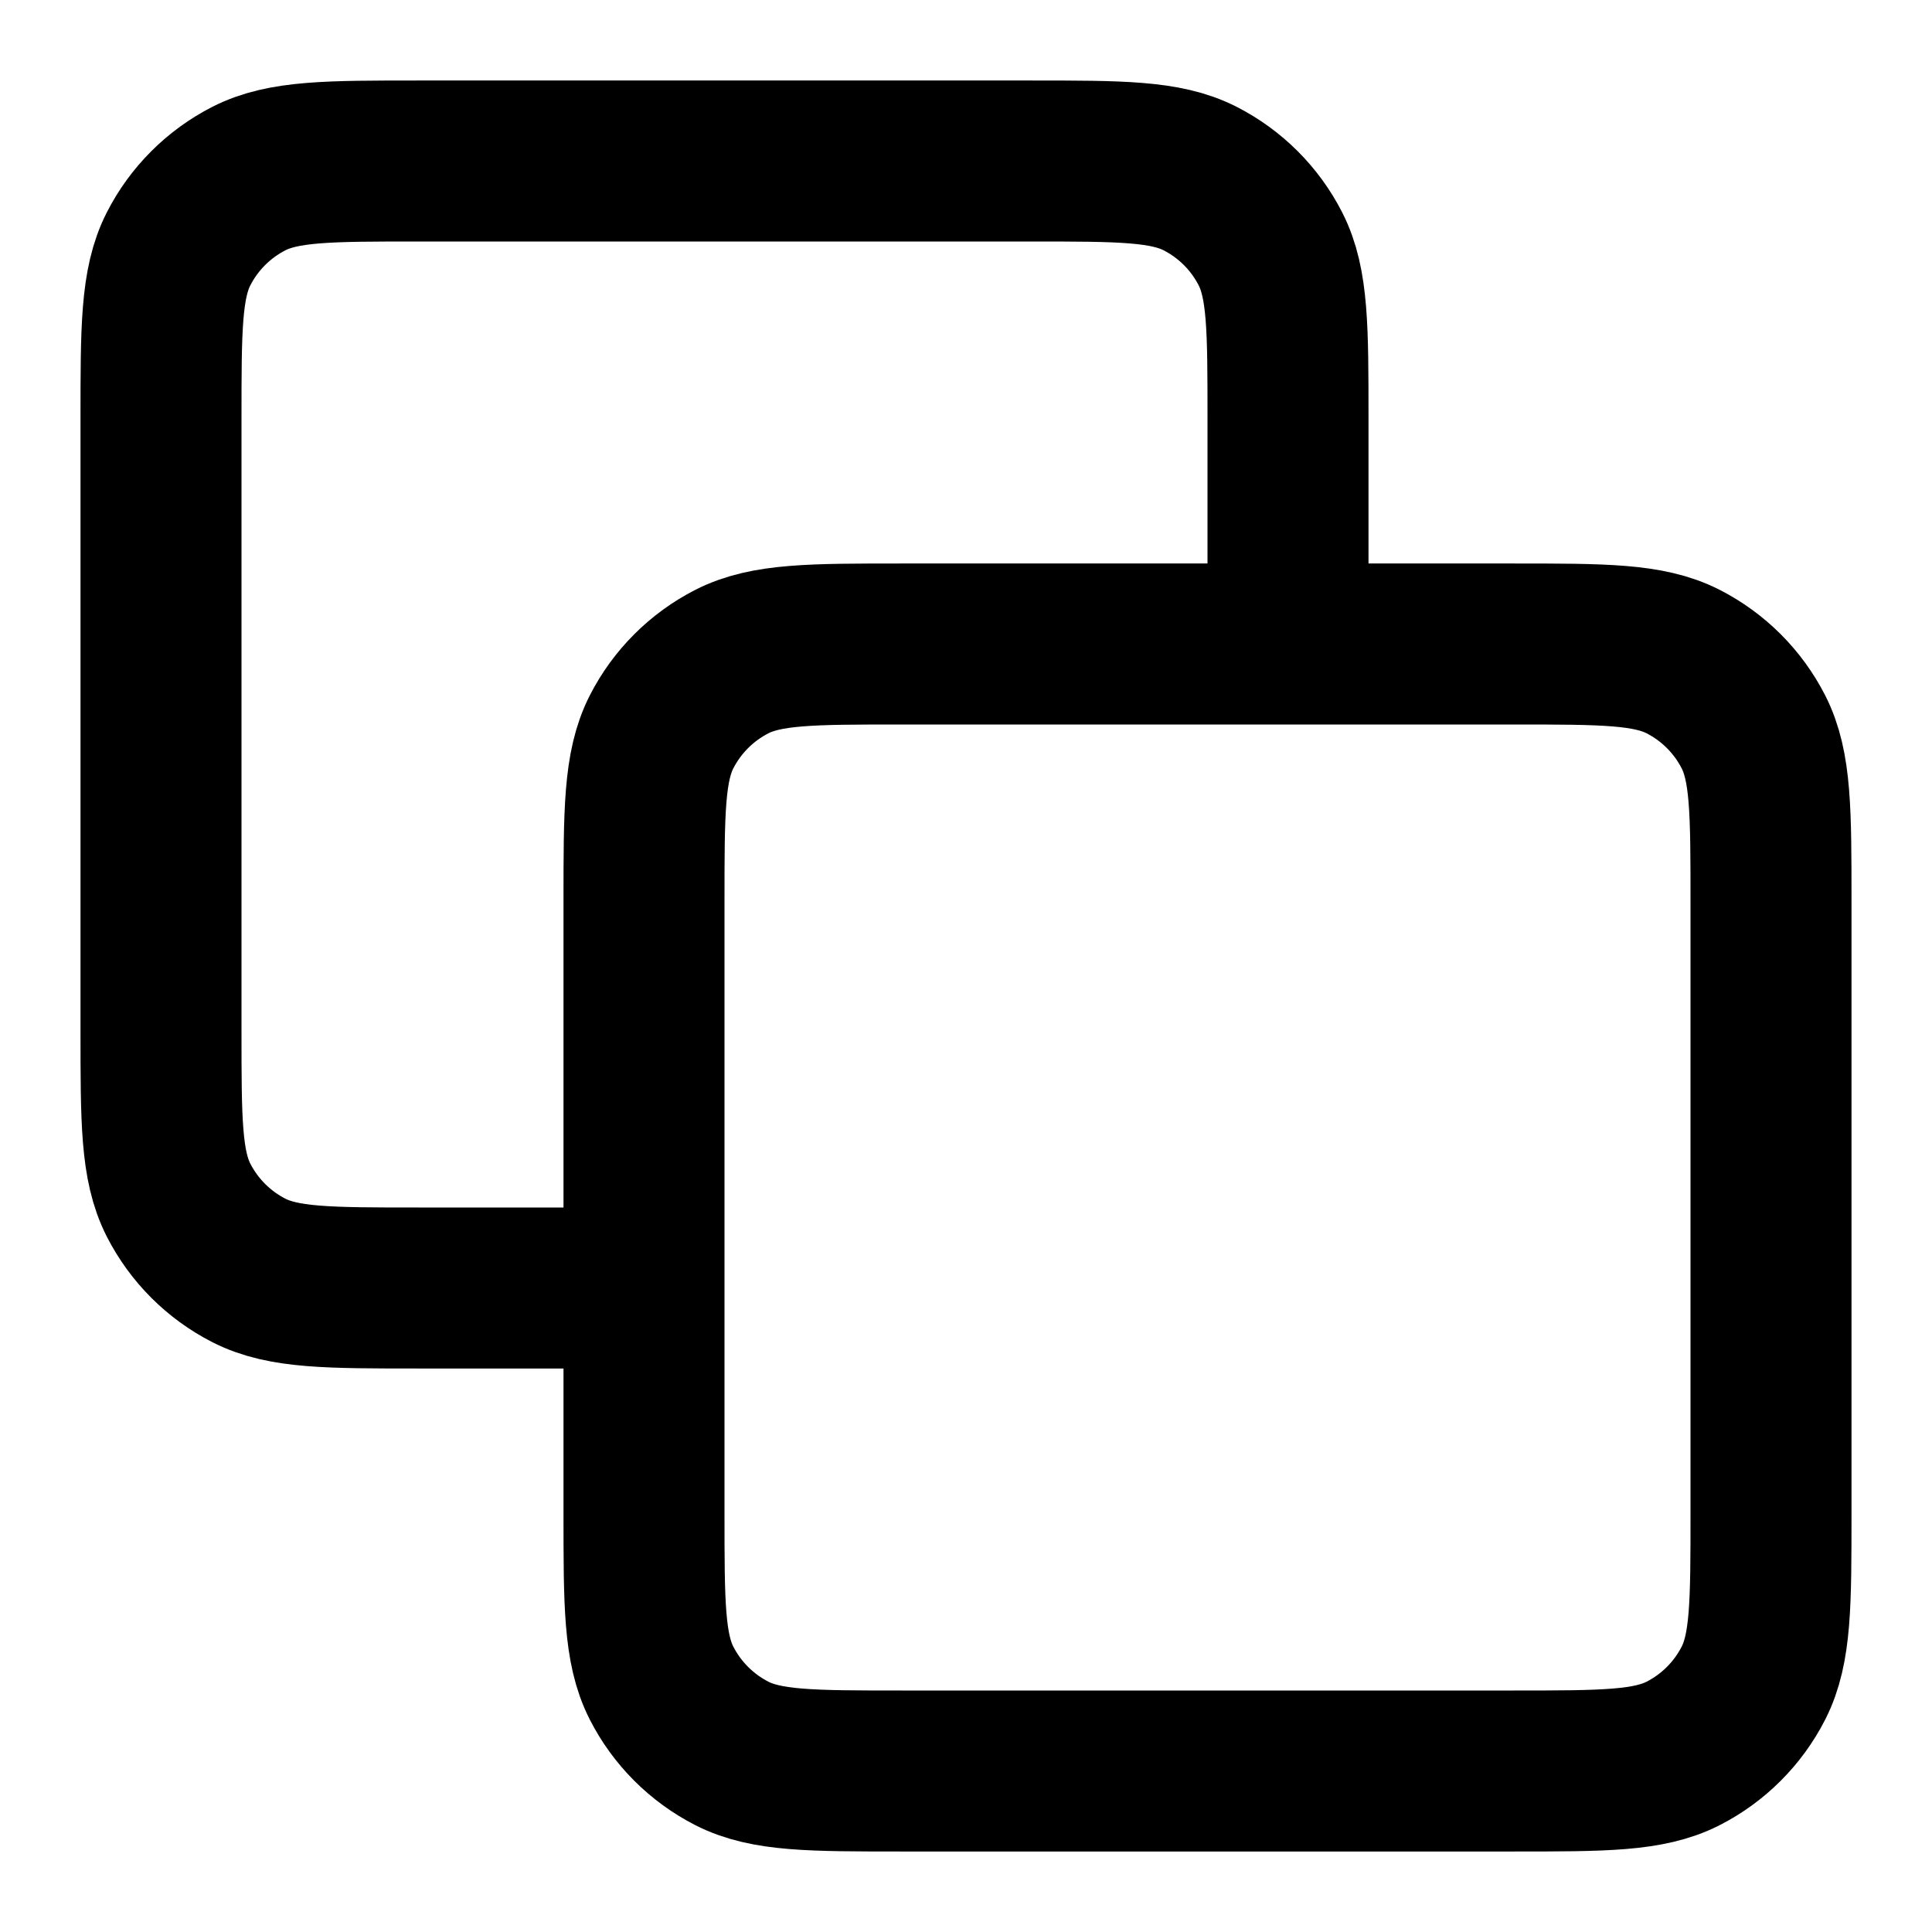
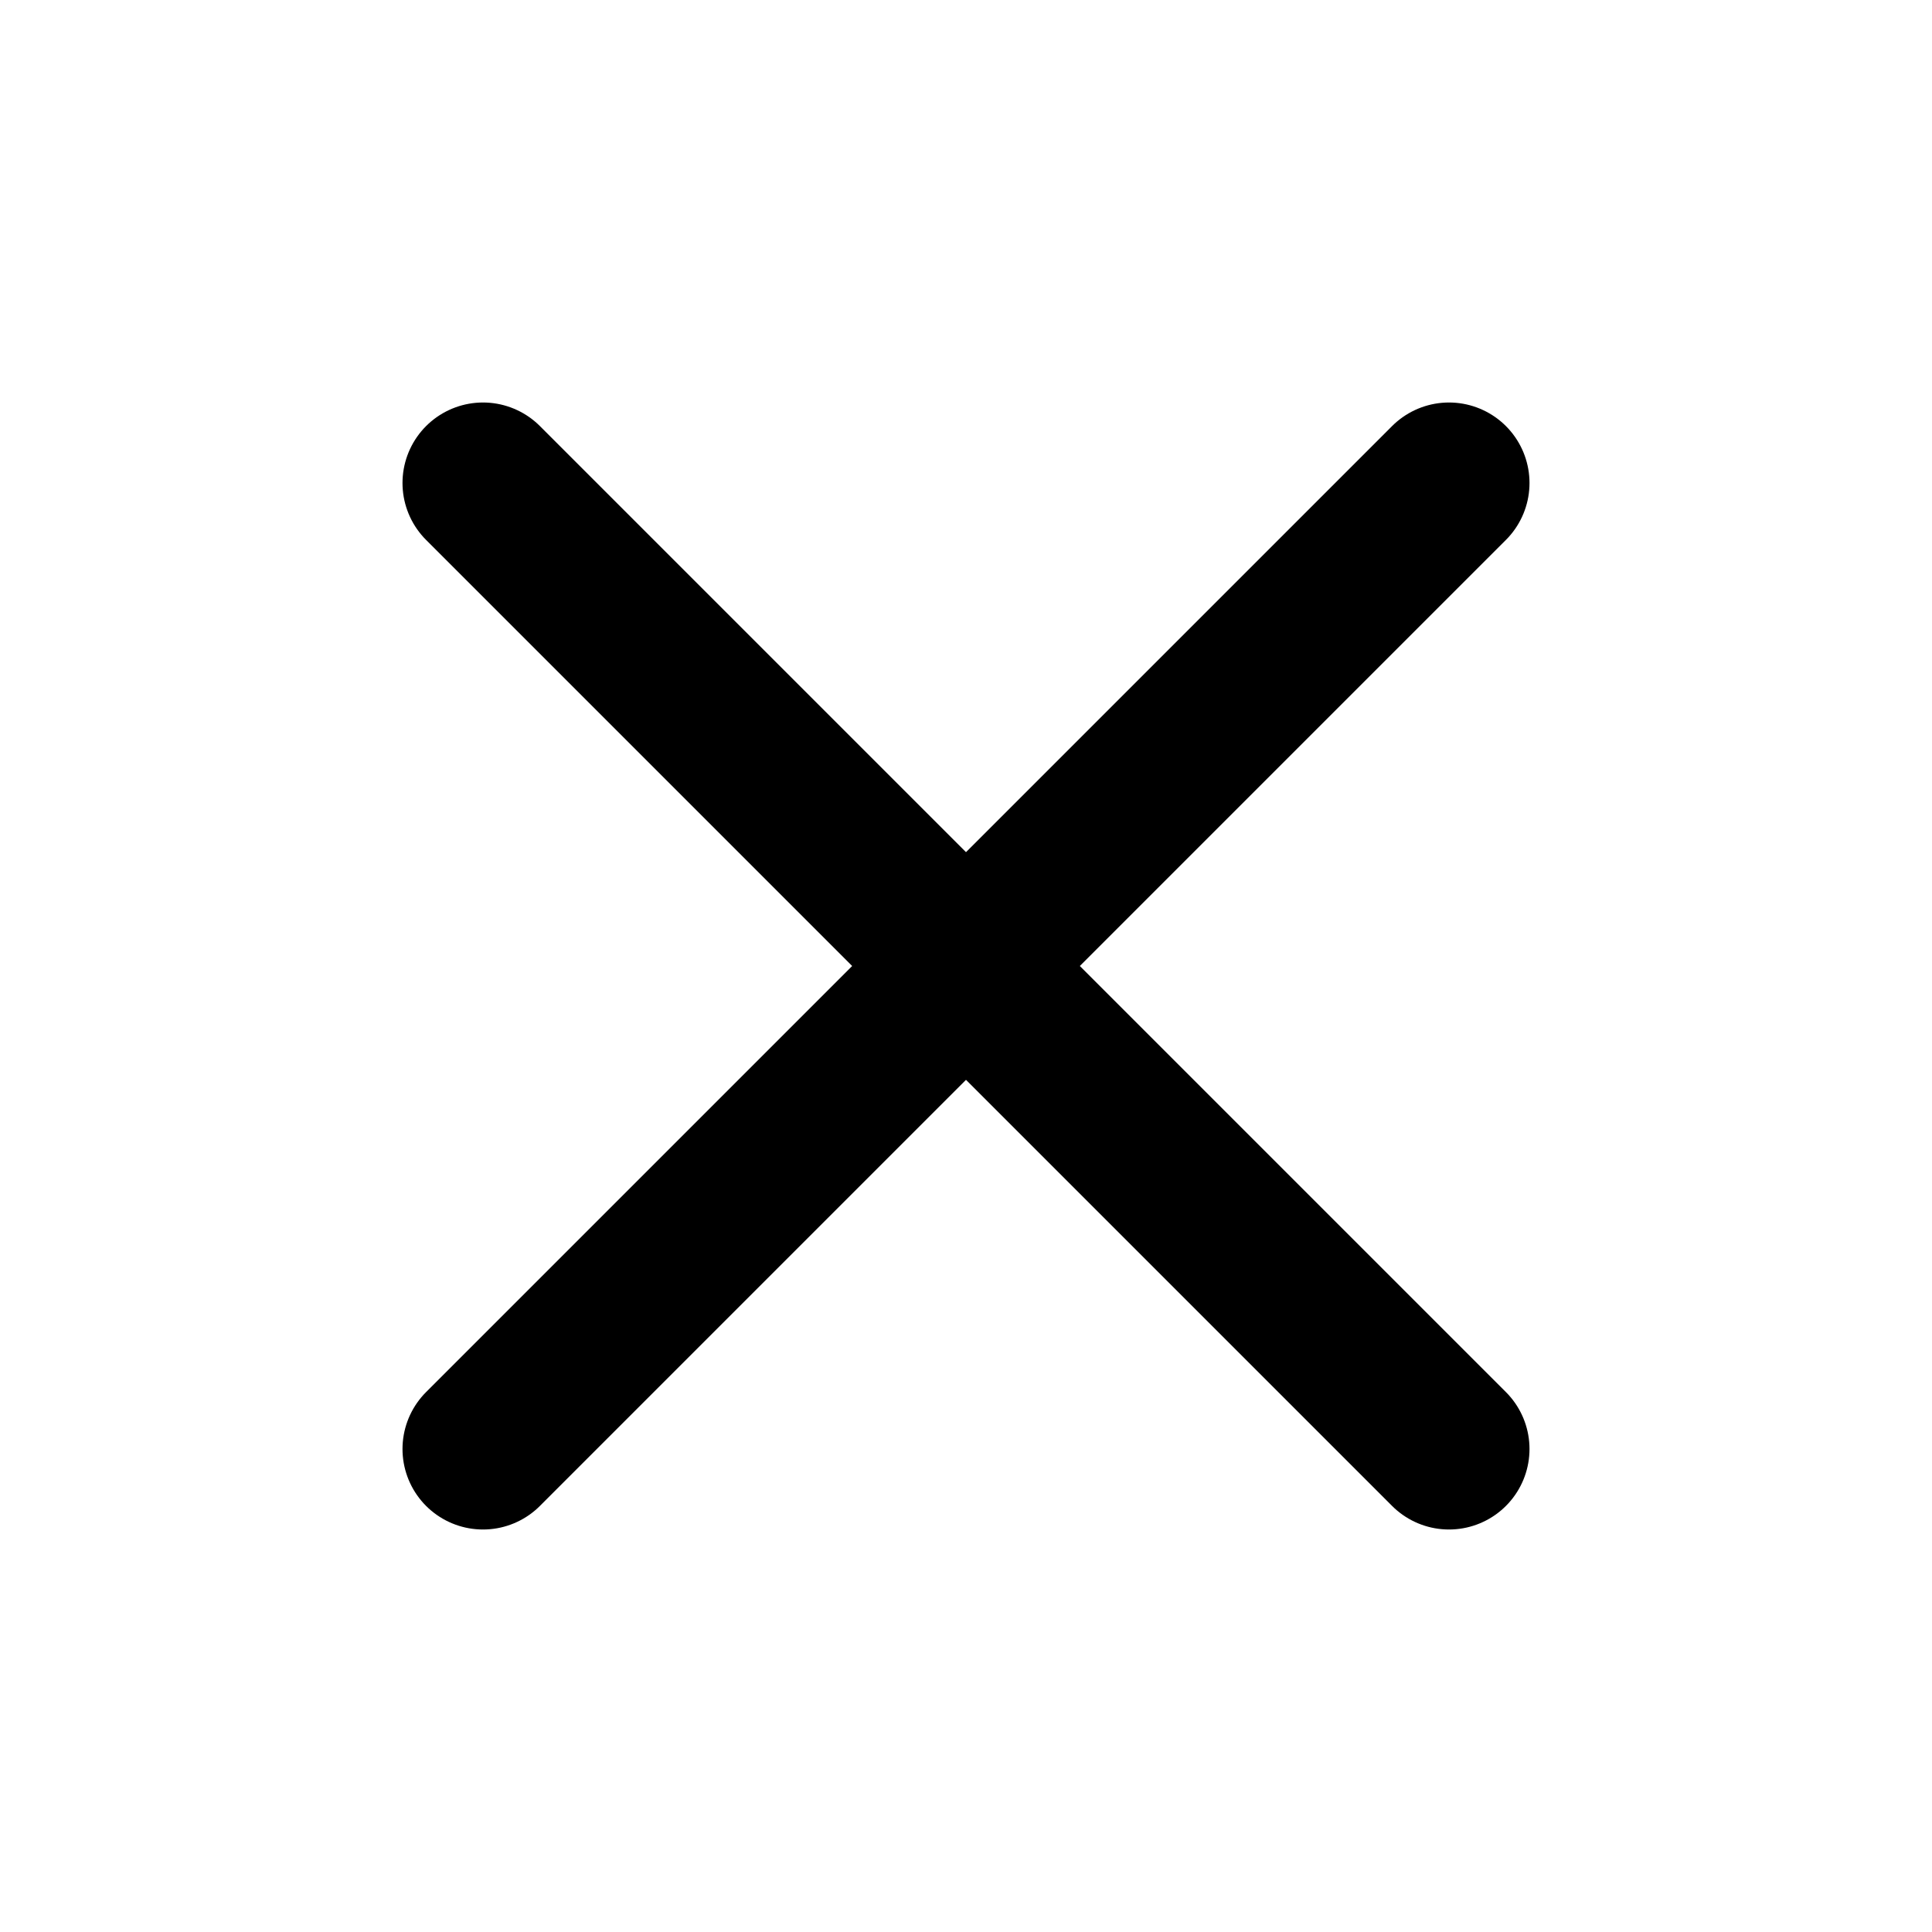
<svg xmlns="http://www.w3.org/2000/svg" width="800px" height="800px" viewBox="0 0 24 24" fill="none">
-   <path d="M16 8V5.2C16 4.08 16 3.52 15.782 3.092C15.59 2.716 15.284 2.41 14.908 2.218C14.48 2 13.92 2 12.8 2H5.2C4.08 2 3.52 2 3.092 2.218C2.716 2.41 2.41 2.716 2.218 3.092C2 3.52 2 4.08 2 5.2V12.8C2 13.92 2 14.48 2.218 14.908C2.41 15.284 2.716 15.59 3.092 15.782C3.52 16 4.08 16 5.2 16H8M11.2 22H18.8C19.92 22 20.48 22 20.908 21.782C21.284 21.59 21.59 21.284 21.782 20.908C22 20.48 22 19.92 22 18.8V11.2C22 10.08 22 9.52 21.782 9.092C21.59 8.716 21.284 8.41 20.908 8.218C20.48 8 19.92 8 18.8 8H11.2C10.08 8 9.52 8 9.092 8.218C8.716 8.41 8.41 8.716 8.218 9.092C8 9.52 8 10.08 8 11.2V18.8C8 19.92 8 20.48 8.218 20.908C8.41 21.284 8.716 21.59 9.092 21.782C9.52 22 10.08 22 11.2 22Z" stroke="#000000" stroke-width="2" stroke-linecap="round" stroke-linejoin="round" />
+   <path d="M18 6L6 18M6 6L18 18" stroke="#000000" stroke-width="2" stroke-linecap="round" stroke-linejoin="round" />
</svg>
